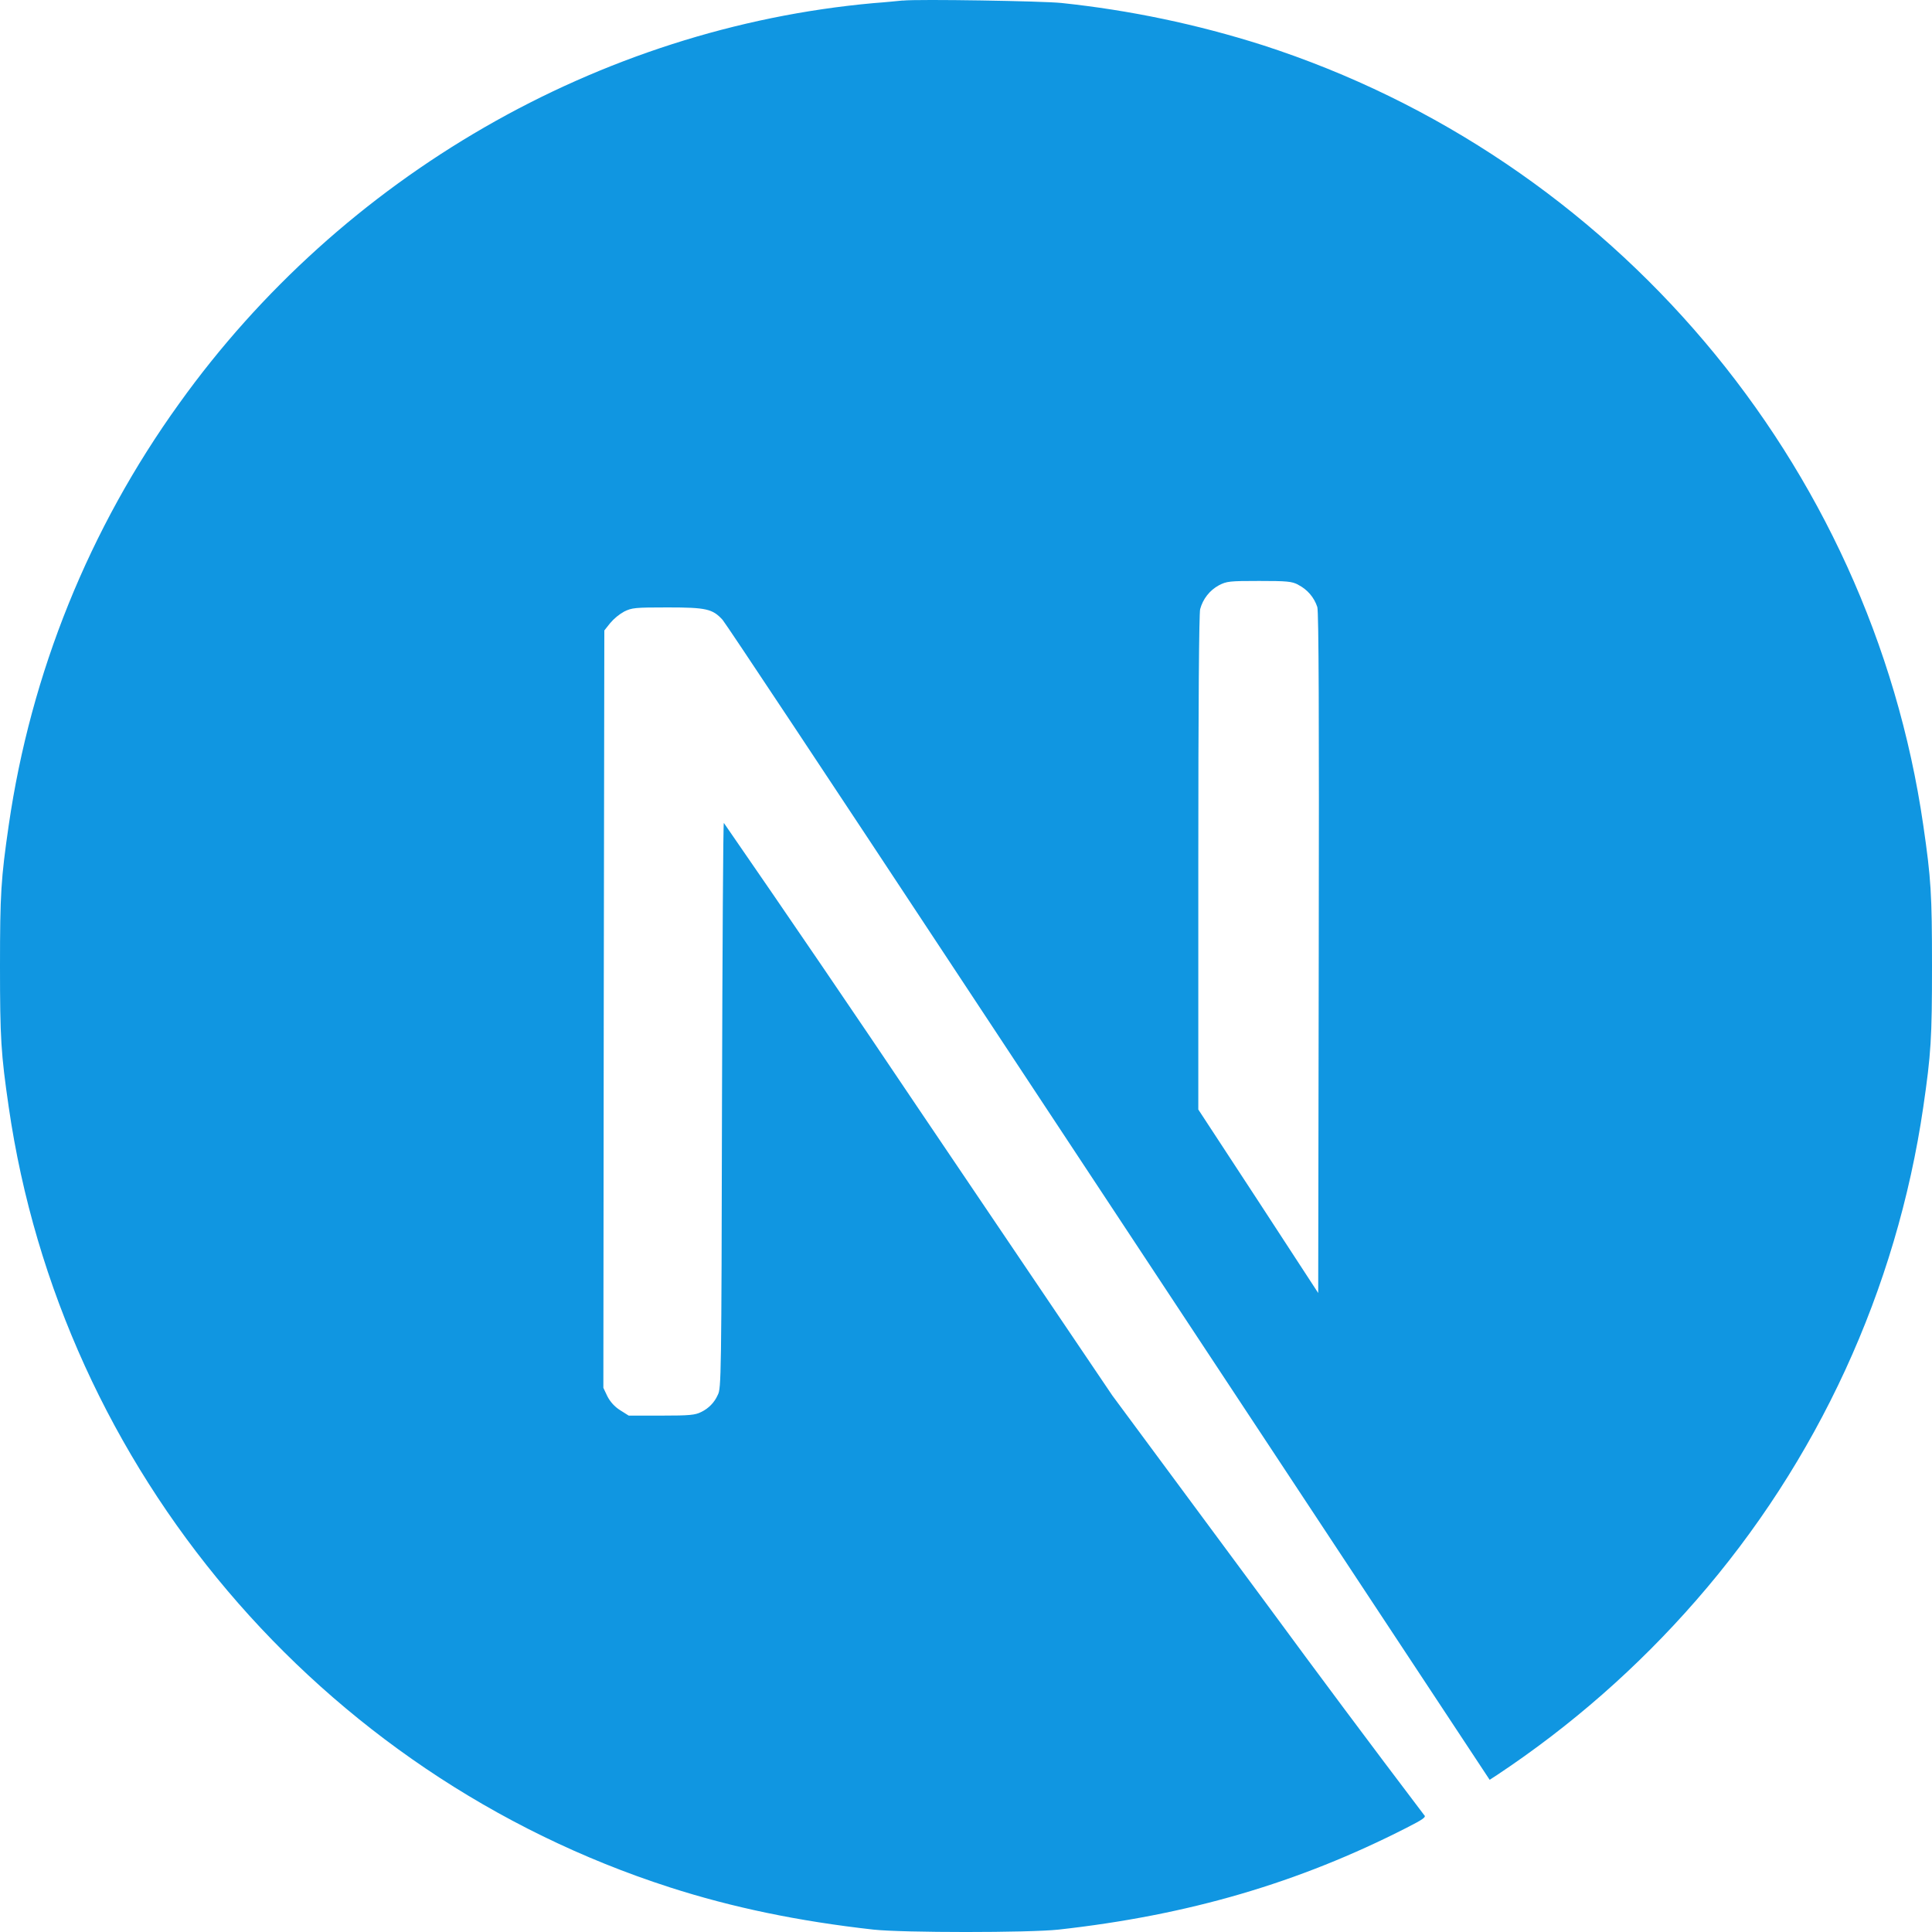
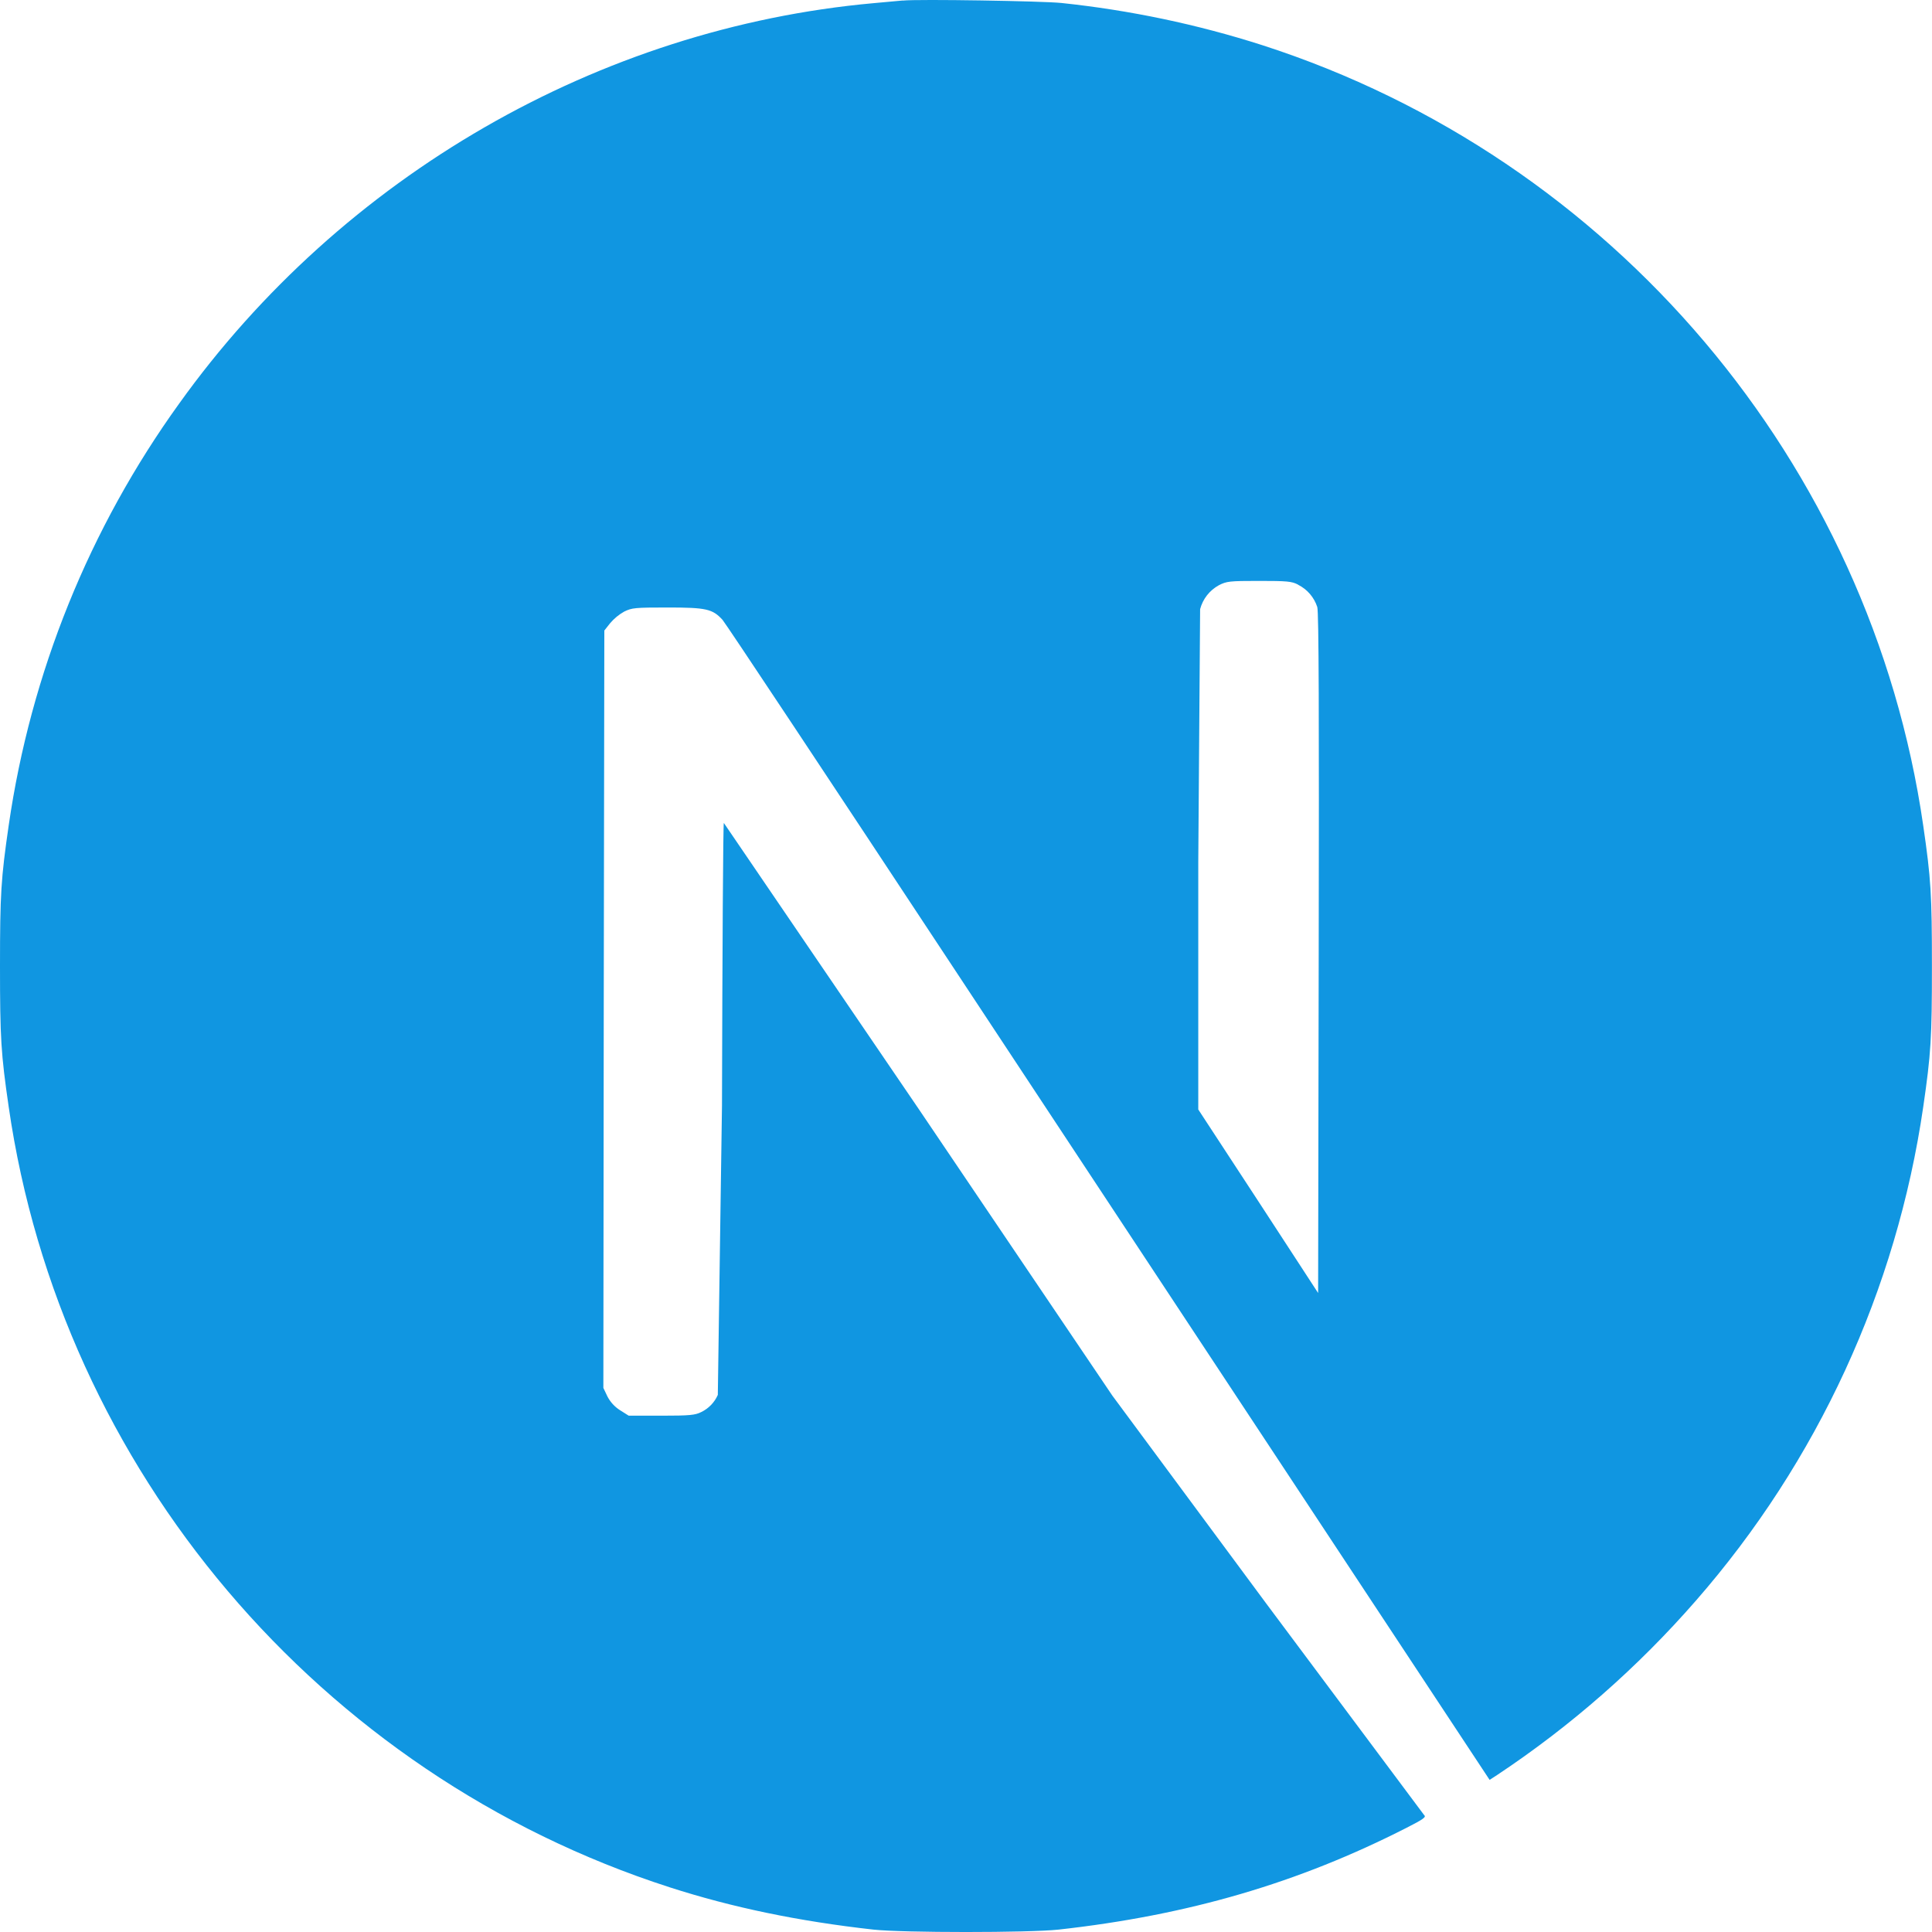
- <svg xmlns="http://www.w3.org/2000/svg" width="50" height="50" viewBox="0 0 50 50" fill="none">
-   <path d="M23.363 0.013C23.254 0.023 22.913 0.059 22.604 0.081C15.504 0.723 8.854 4.554 4.638 10.442C2.309 13.674 0.795 17.421 0.225 21.363C0.025 22.738 0 23.142 0 25.004C0 26.866 0.025 27.273 0.225 28.645C1.583 38.033 8.267 45.919 17.327 48.842C18.95 49.365 20.66 49.721 22.604 49.938C23.363 50.021 26.637 50.021 27.396 49.938C30.752 49.565 33.598 48.734 36.402 47.303C36.833 47.084 36.917 47.023 36.858 46.975C35.487 45.167 34.129 43.348 32.785 41.518L28.788 36.117L23.779 28.704C22.113 26.224 20.431 23.755 18.733 21.297C18.715 21.29 18.696 24.584 18.685 28.608C18.671 35.648 18.665 35.932 18.577 36.098C18.492 36.293 18.34 36.45 18.148 36.542C17.992 36.621 17.856 36.636 17.117 36.636H16.271L16.046 36.494C15.907 36.406 15.794 36.282 15.719 36.136L15.615 35.917L15.625 26.119L15.64 16.316L15.792 16.125C15.894 16.005 16.017 15.904 16.154 15.827C16.354 15.729 16.431 15.72 17.279 15.72C18.275 15.72 18.442 15.758 18.7 16.041C18.773 16.12 21.485 20.207 24.731 25.127L34.594 40.066L38.552 46.061L38.754 45.93C40.659 44.664 42.386 43.148 43.89 41.424C47.04 37.819 49.083 33.382 49.775 28.645C49.975 27.271 50 26.866 50 25.004C50 23.142 49.975 22.738 49.775 21.363C48.417 11.977 41.733 4.089 32.673 1.167C30.98 0.628 29.236 0.263 27.469 0.077C26.998 0.027 23.769 -0.027 23.365 0.015L23.363 0.013ZM33.598 15.135C33.714 15.194 33.818 15.275 33.902 15.373C33.987 15.472 34.051 15.586 34.092 15.71C34.129 15.835 34.14 18.553 34.129 24.677L34.115 33.463L32.567 31.089L31.012 28.714V22.328C31.012 18.197 31.031 15.877 31.06 15.764C31.095 15.634 31.156 15.512 31.239 15.406C31.322 15.3 31.426 15.212 31.544 15.148C31.746 15.043 31.819 15.035 32.585 15.035C33.308 15.035 33.435 15.046 33.598 15.133V15.135Z" fill="#1096E1" />
+ <svg xmlns="http://www.w3.org/2000/svg" width="50" height="50" fill="none">
+   <path d="M23.363.013l-.758.069c-7.1.642-13.75 4.472-17.967 10.361C2.309 13.674.795 17.421.225 21.363.025 22.738 0 23.142 0 25.004s.025 2.268.225 3.641c1.358 9.388 8.042 17.274 17.102 20.197 1.623.523 3.333.879 5.277 1.096.758.083 4.033.083 4.792 0 3.356-.373 6.202-1.204 9.006-2.635.431-.219.515-.279.456-.327l-4.073-5.457-3.998-5.401-5.008-7.413-5.046-7.407c-.019-.006-.038 3.287-.048 7.311l-.108 7.491a.89.89 0 0 1-.429.444c-.156.079-.292.094-1.031.094h-.846l-.225-.142c-.139-.088-.252-.212-.327-.358l-.104-.219.01-9.798.015-9.803.152-.192a1.34 1.34 0 0 1 .362-.298c.2-.098.277-.106 1.125-.106.996 0 1.163.037 1.421.321.073.079 2.785 4.166 6.031 9.086l9.862 14.939 3.958 5.995.202-.131c1.905-1.266 3.632-2.782 5.135-4.505 3.15-3.605 5.194-8.042 5.885-12.779.2-1.375.225-1.779.225-3.641s-.025-2.266-.225-3.641c-1.358-9.386-8.042-17.274-17.102-20.196C30.98.628 29.236.263 27.469.077c-.471-.05-3.7-.104-4.104-.062l-.002-.002zm10.235 15.122c.116.059.22.139.304.238s.149.213.189.337.048 2.843.037 8.967l-.015 8.786-1.548-2.375-1.554-2.375v-6.386l.048-6.563c.035-.13.095-.252.178-.358s.187-.194.305-.259c.202-.104.275-.113 1.042-.113.723 0 .85.01 1.013.098v.002z" fill="#1096e1" />
</svg>
